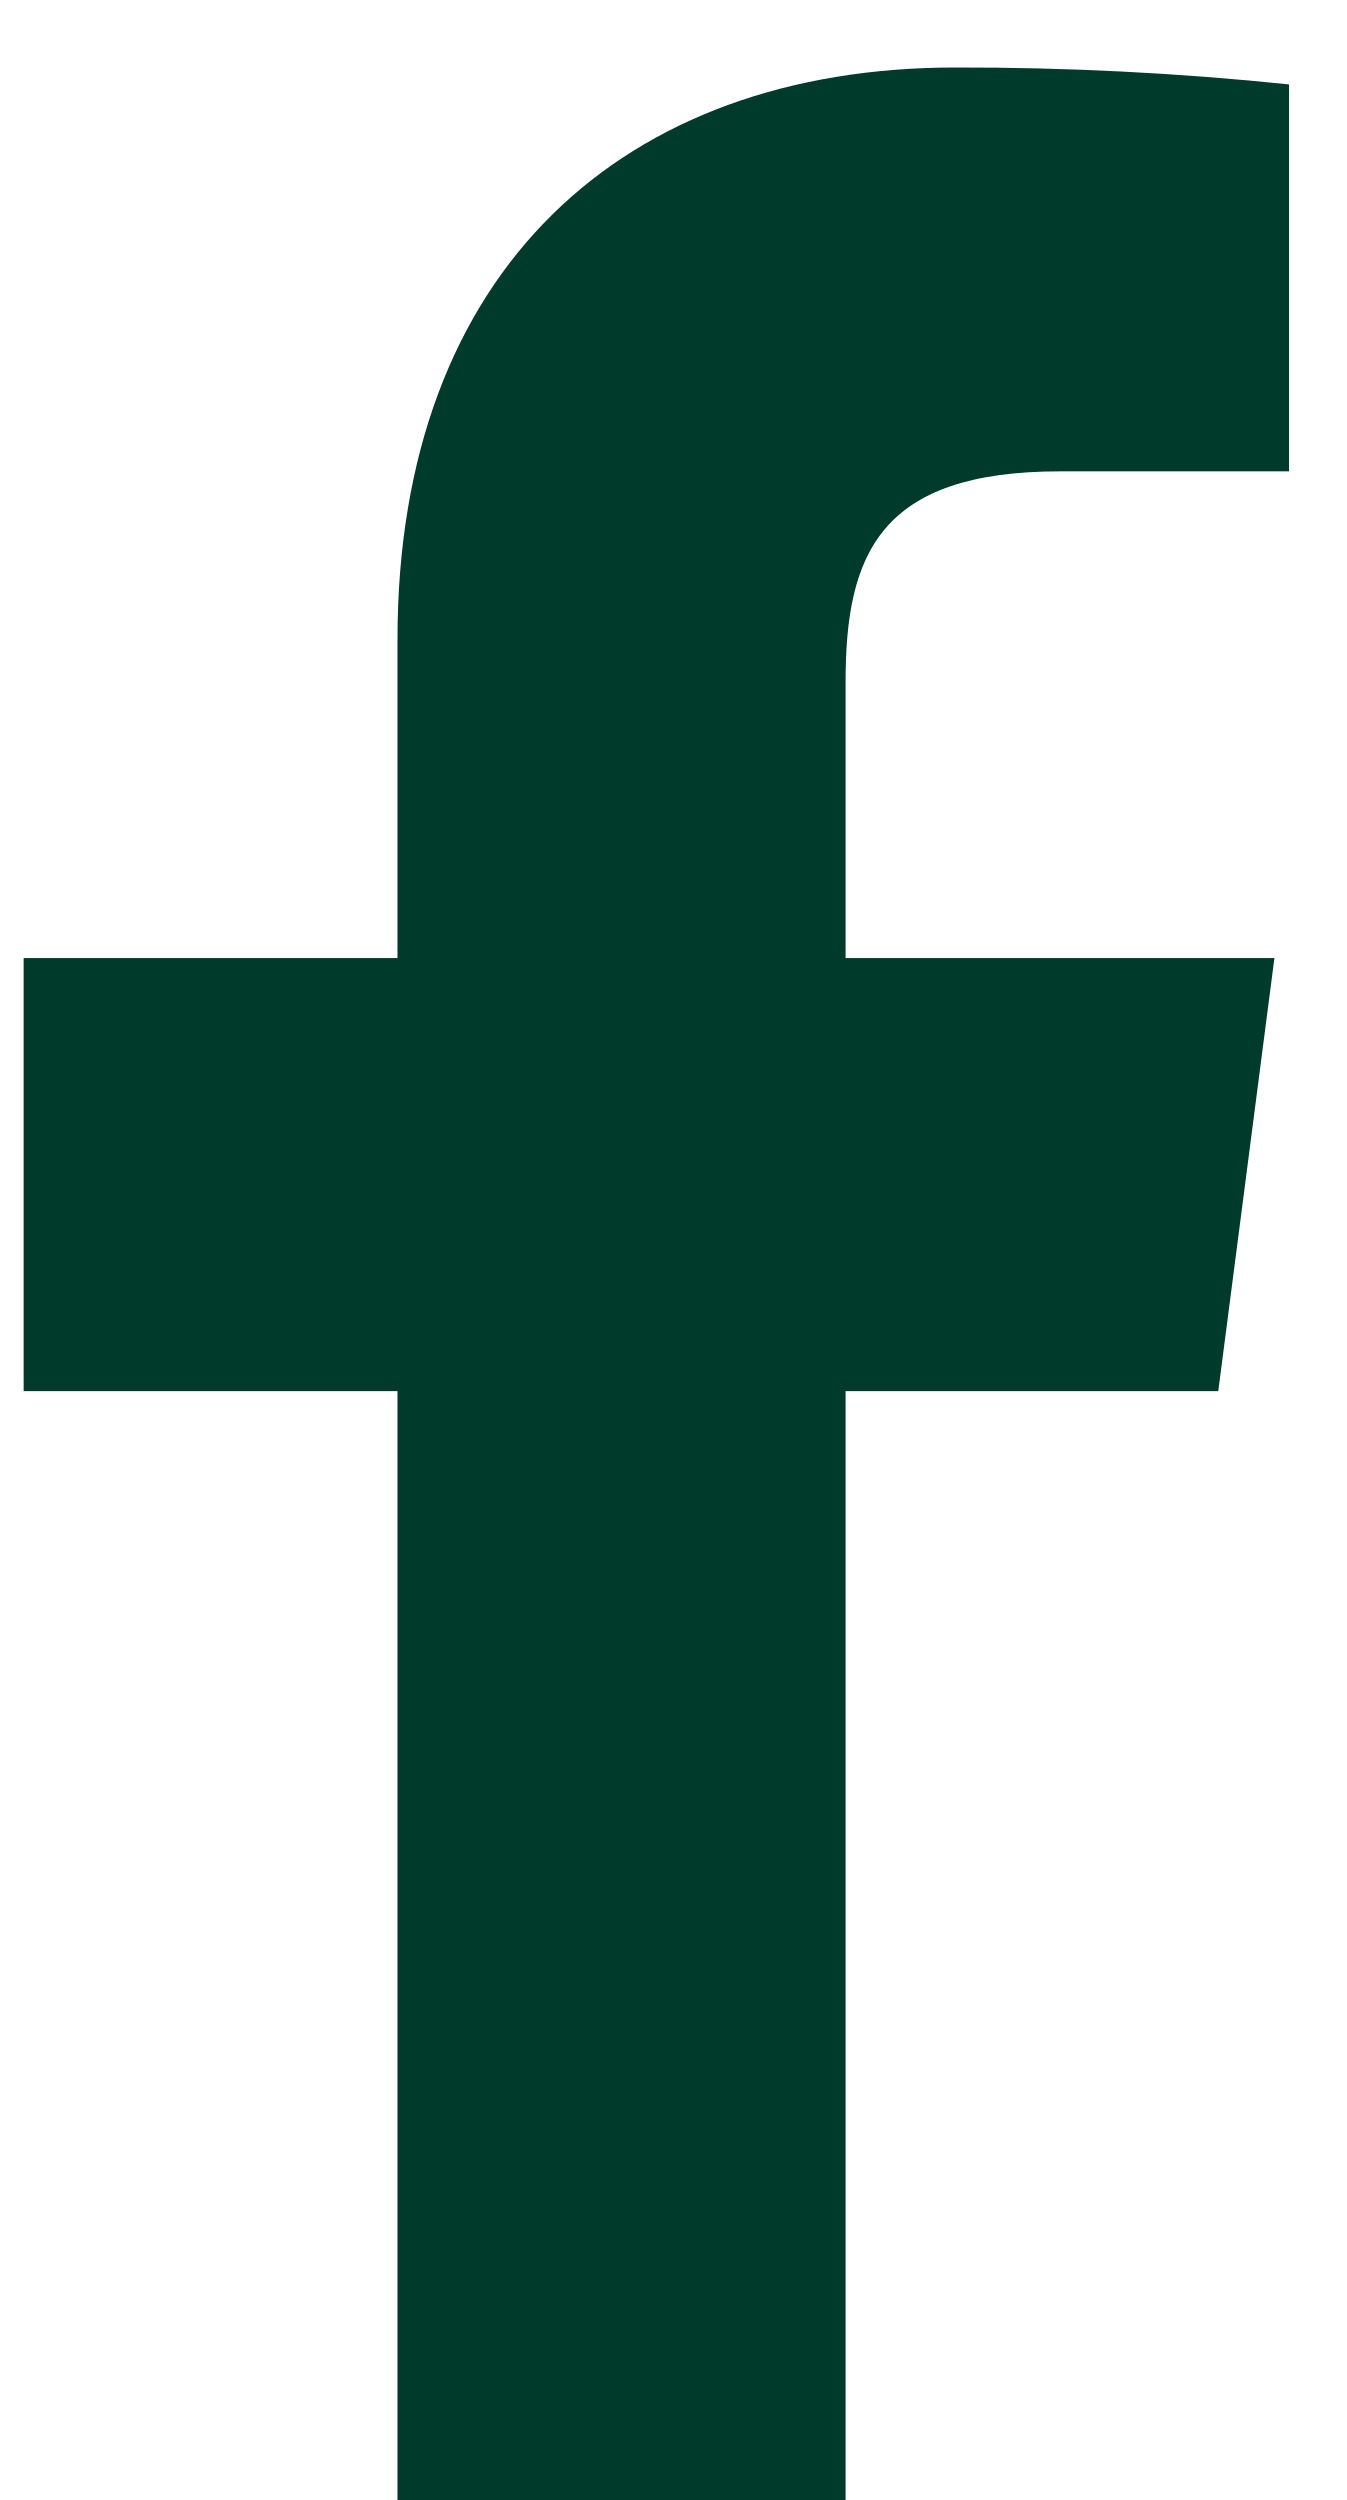
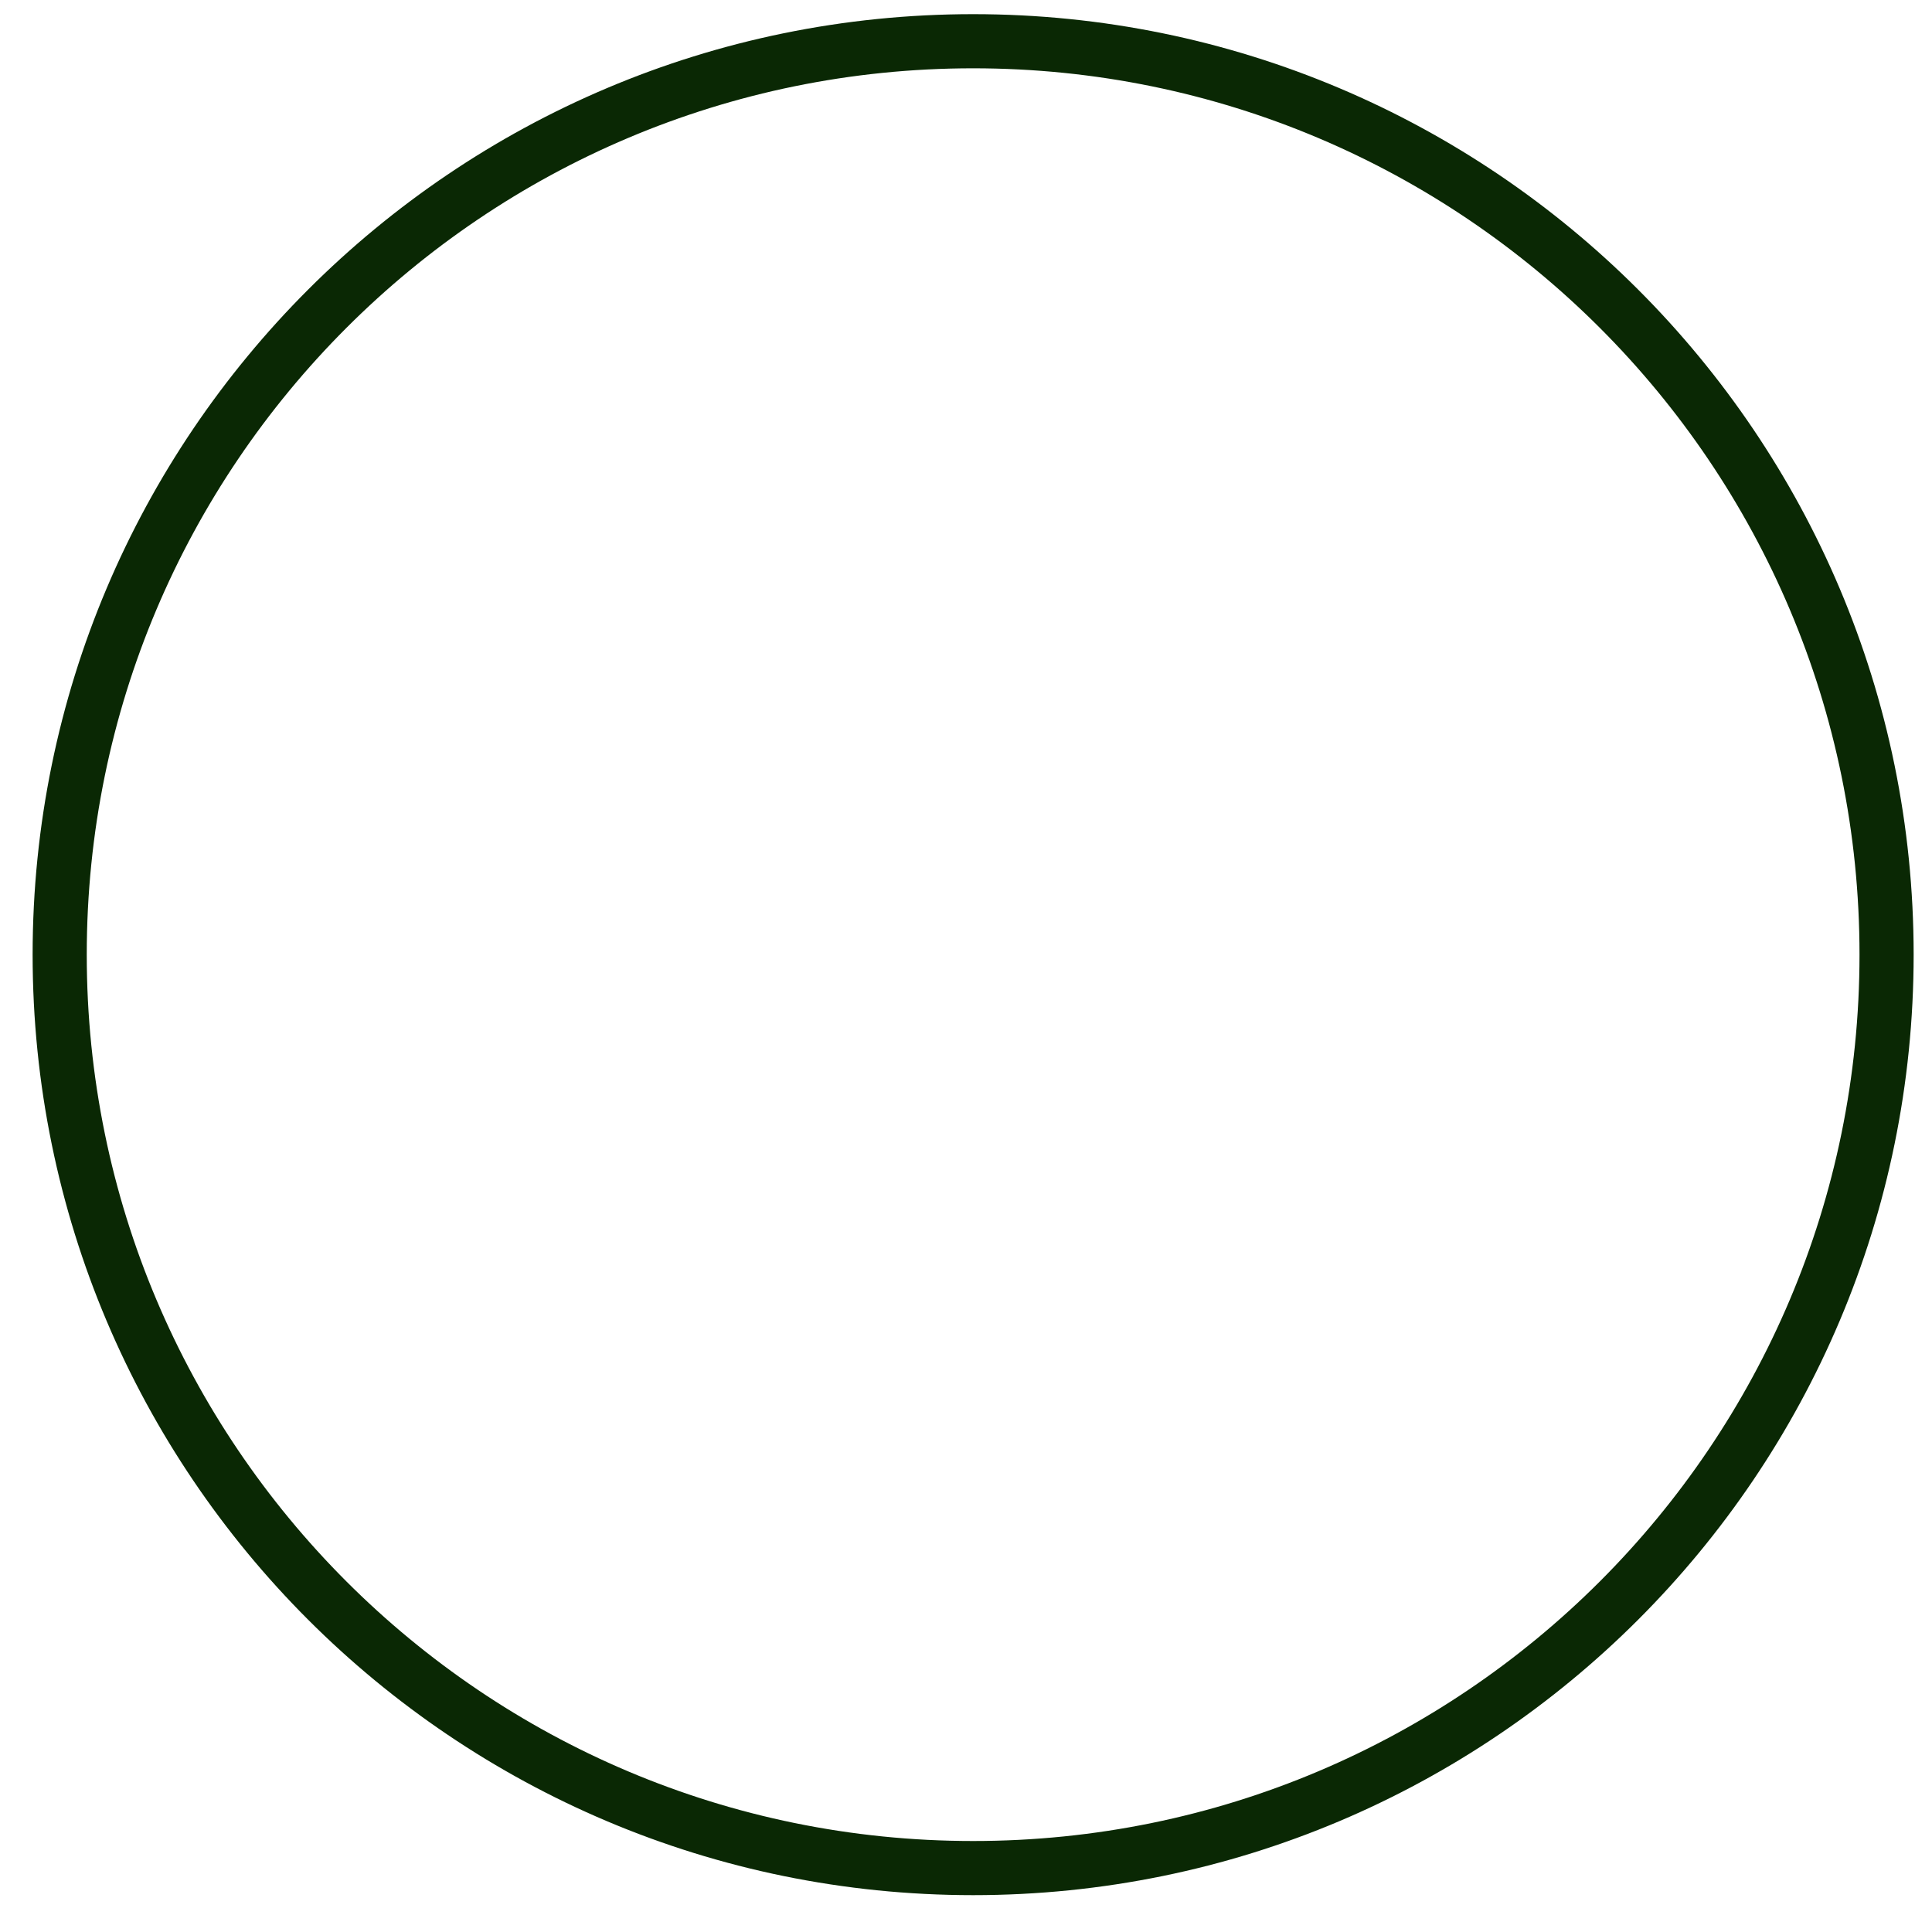
- <svg xmlns="http://www.w3.org/2000/svg" width="7" height="13" viewBox="0 0 7 13" fill="none">
-   <path d="M5.512 2.451H6.703V0.439C6.126 0.379 5.547 0.35 4.967 0.351C3.245 0.351 2.067 1.401 2.067 3.324V4.982H0.123V7.234H2.067V13.004H4.397V7.234H6.335L6.627 4.982H4.397V3.546C4.397 2.881 4.575 2.451 5.512 2.451Z" fill="#003A2B" />
+ <svg xmlns="http://www.w3.org/2000/svg" width="47" height="47" viewBox="0 0 47 47" fill="none">
+   <path d="M23.674 1.003C11.401 1.003 1.452 10.952 1.452 23.224C1.452 35.496 11.401 45.445 23.674 45.445C35.946 45.445 45.895 35.496 45.895 23.224C45.895 10.952 35.946 1.003 23.674 1.003Z" stroke="#0A2804" stroke-width="1.317" />
</svg>
